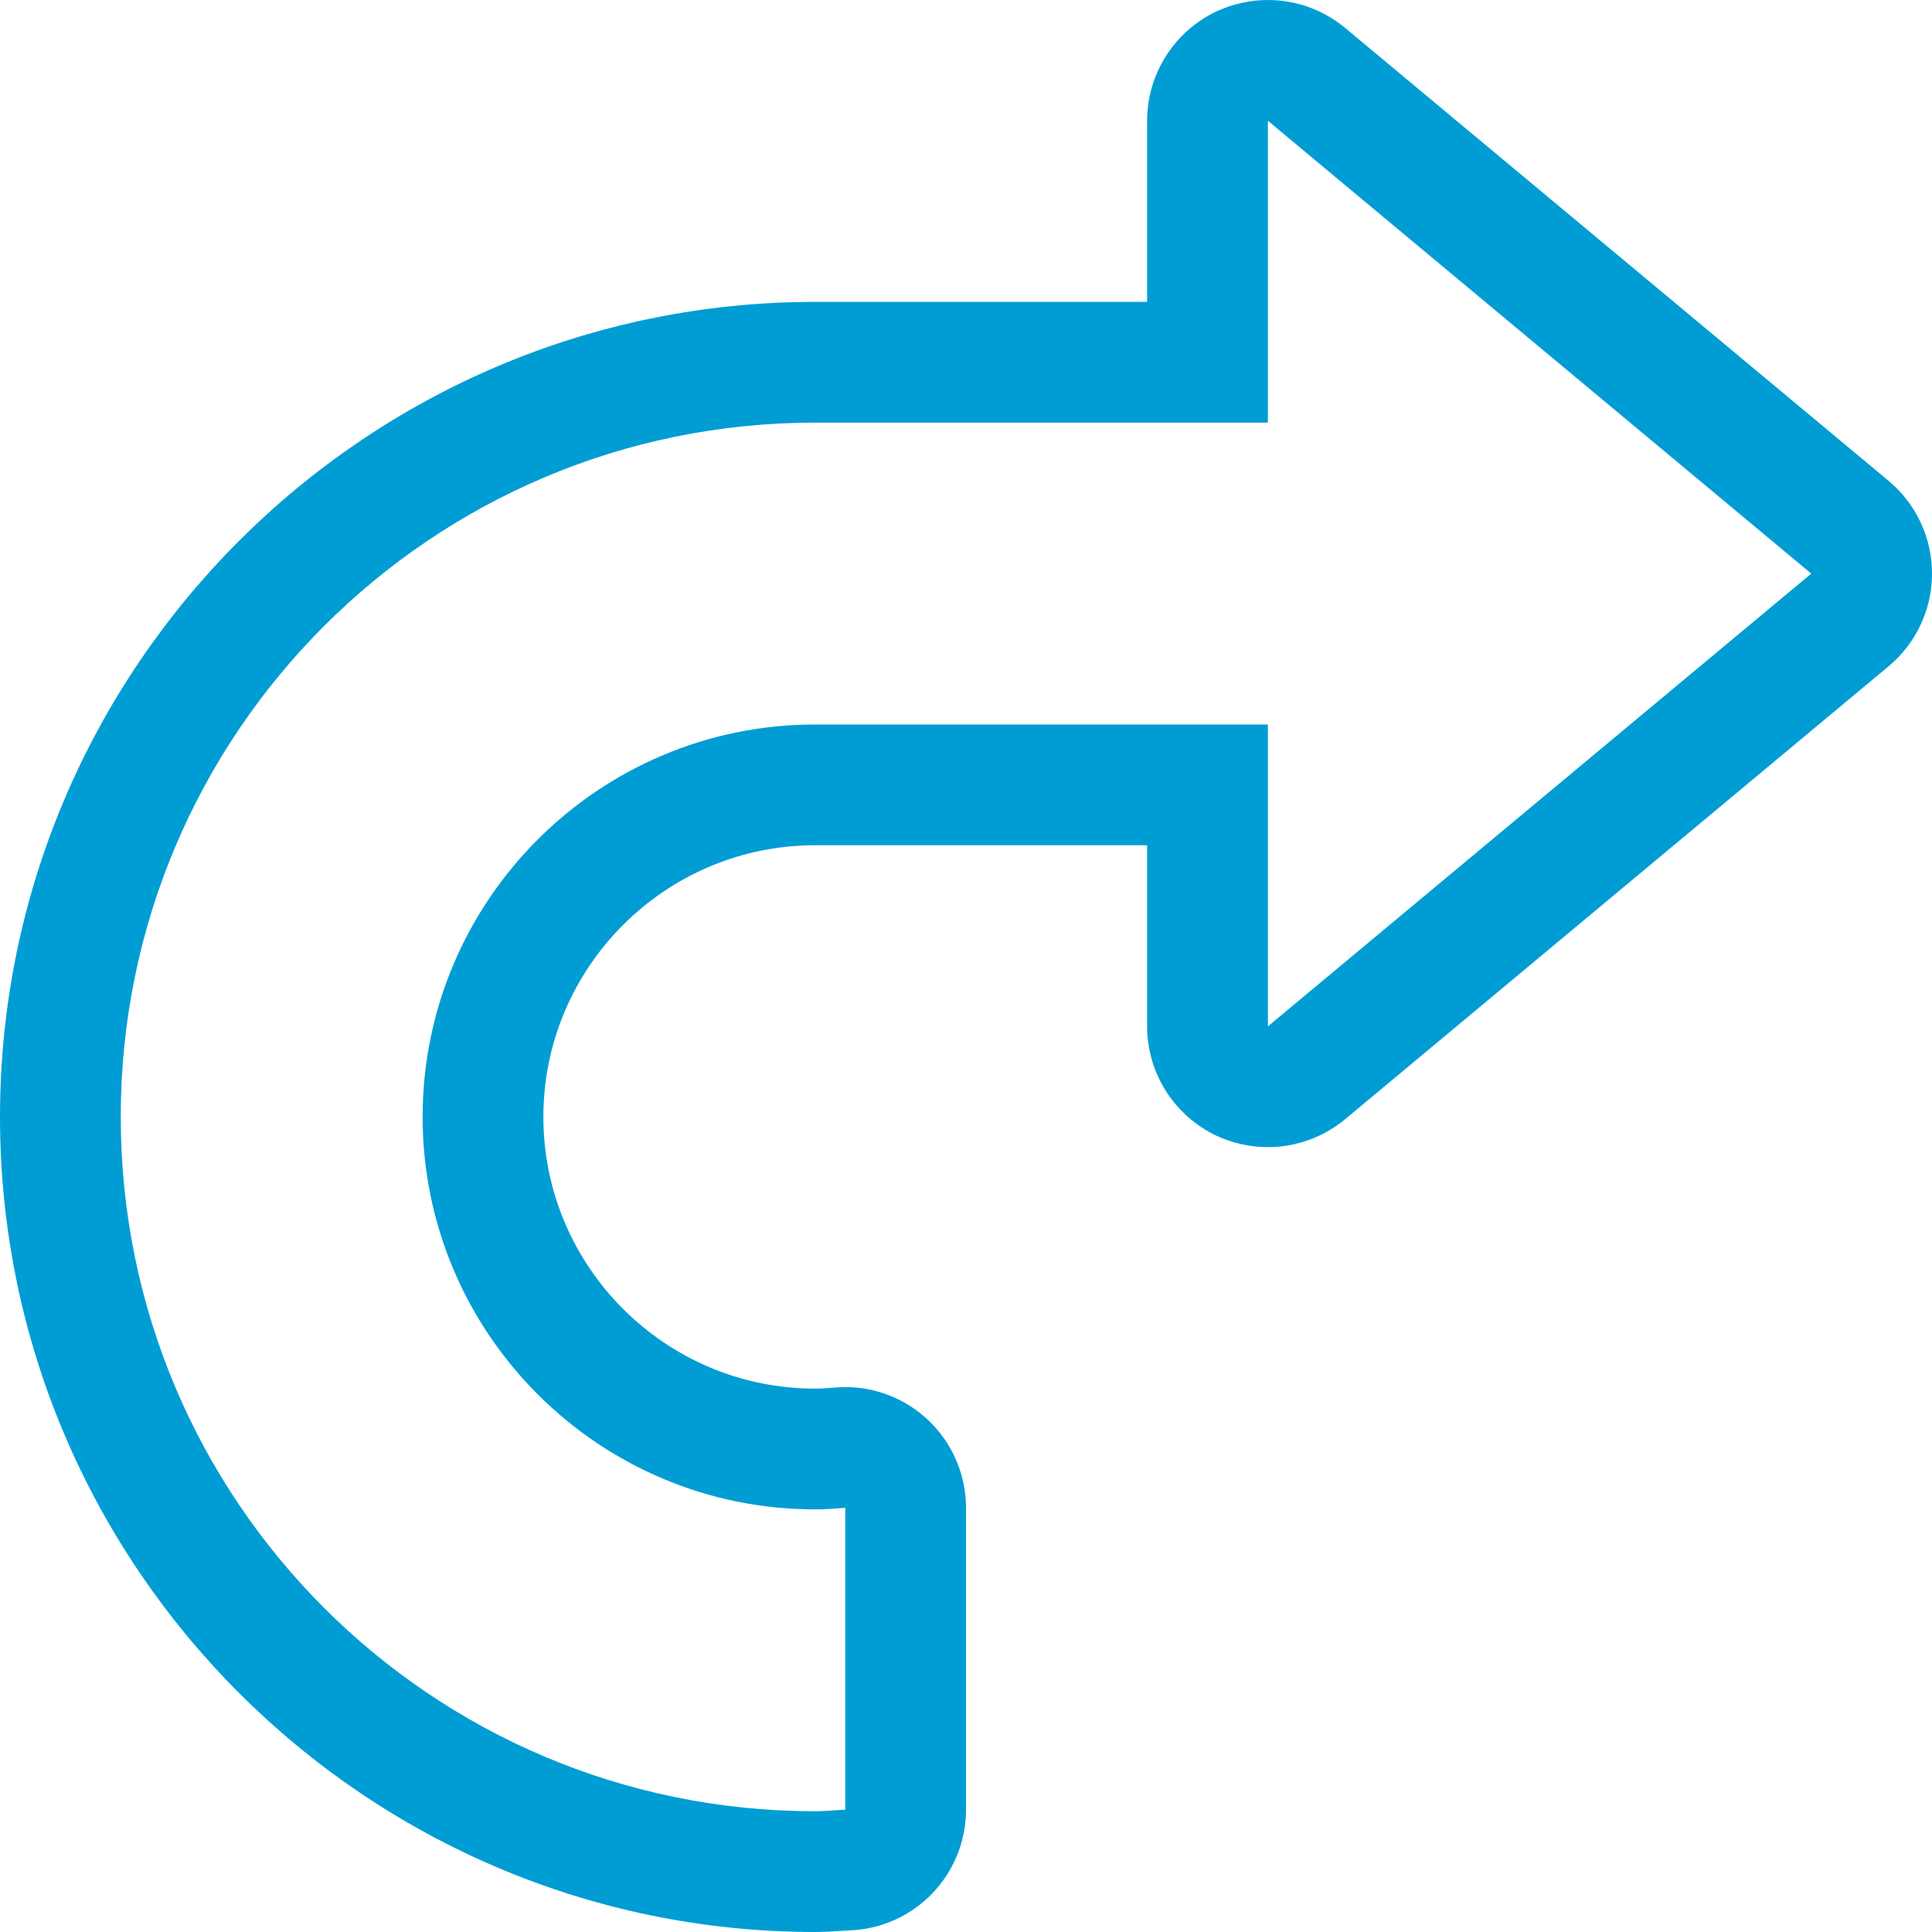
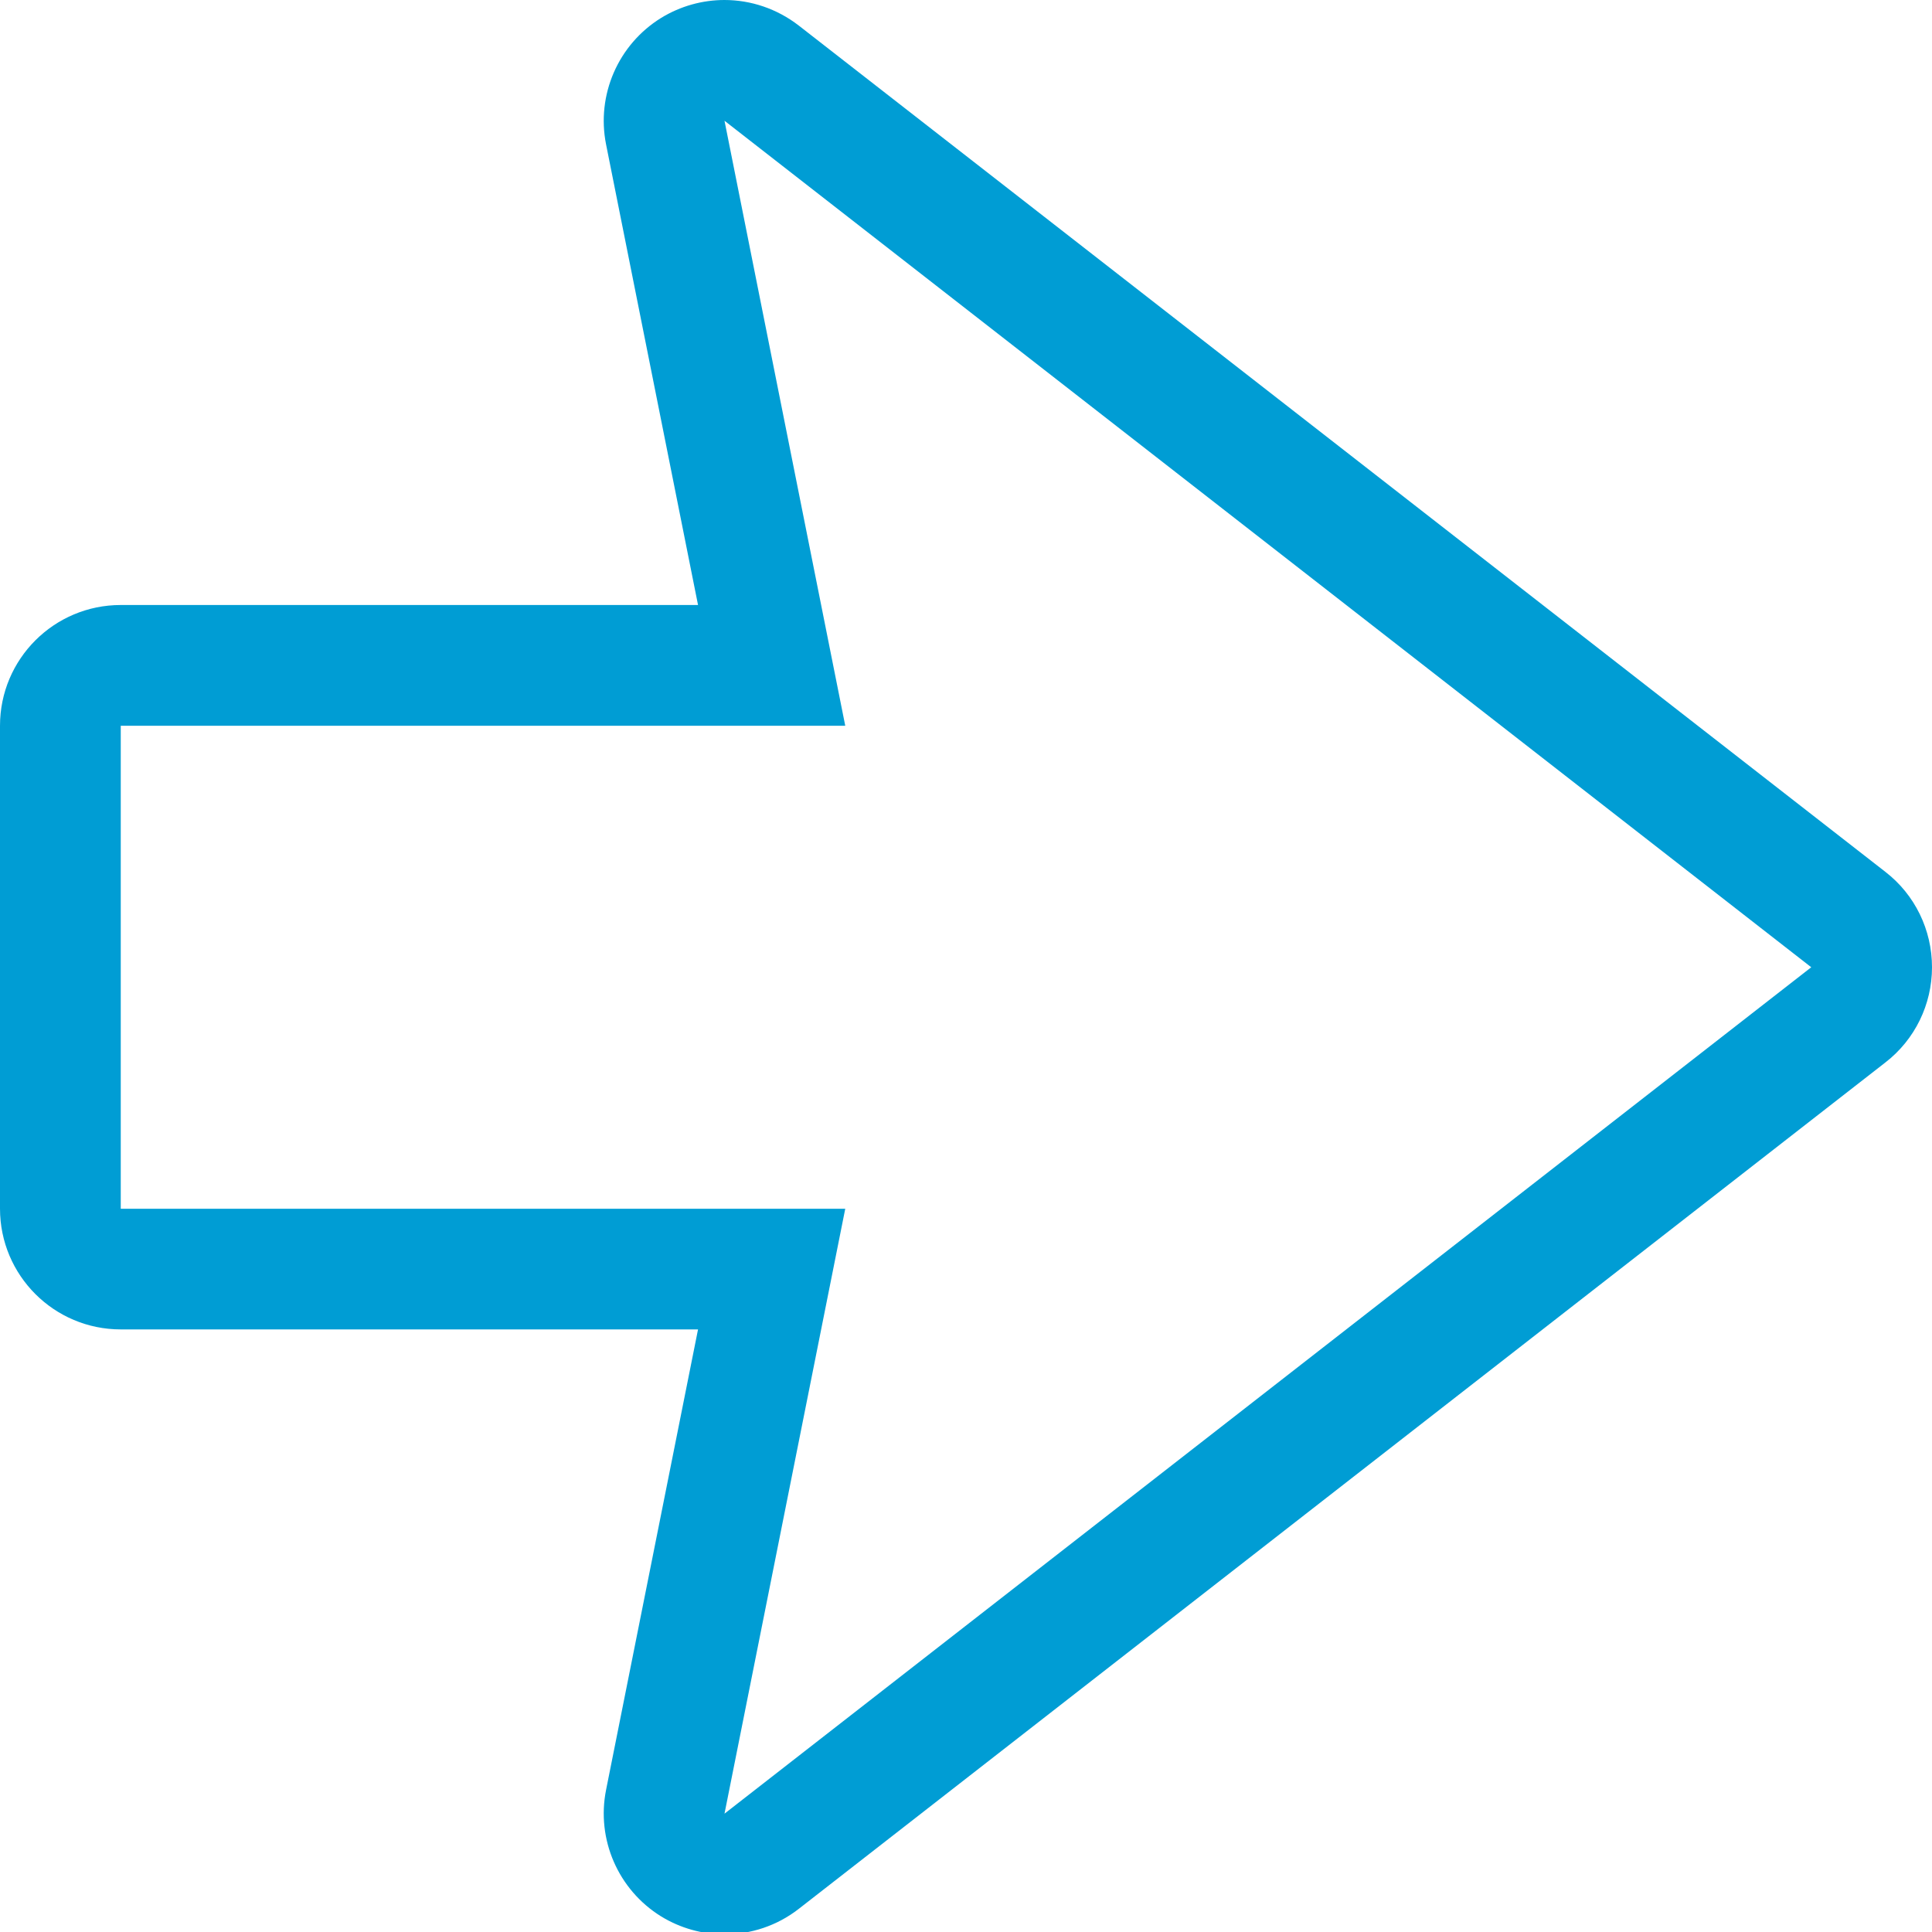
<svg xmlns="http://www.w3.org/2000/svg" width="20px" height="20px" viewBox="0 0 20 20" version="1.1">
  <description>Created with Sketch (http://www.bohemiancoding.com/sketch)</description>
  <defs />
  <g id="Page-1" stroke="none" stroke-width="1" fill="none" fill-rule="evenodd">
    <g id="action-outgoing" fill="#009DD4">
-       <path d="M13.125,1.25 L18.75,5.938 L13.125,10.625 L13.125,7.5 L8.438,7.5 C6.197,7.5 4.375,9.322 4.375,11.562 C4.375,13.803 6.197,15.625 8.438,15.625 C8.544,15.625 8.648,15.617 8.75,15.609 L8.75,18.734 C8.646,18.738 8.544,18.75 8.438,18.75 C4.468,18.75 1.25,15.533 1.25,11.562 C1.25,7.593 4.468,4.375 8.438,4.375 L13.125,4.375 L13.125,1.25 M13.125,0 C12.946,0 12.765,0.039 12.595,0.117 C12.156,0.324 11.875,0.765 11.875,1.25 L11.875,3.125 L8.438,3.125 C3.786,3.125 0,6.91 0,11.562 C0,16.215 3.786,20 8.438,20 C8.531,20 8.623,19.994 8.716,19.988 L8.801,19.983 C9.471,19.956 10,19.404 10,18.734 L10,15.609 C10,15.261 9.855,14.929 9.599,14.692 C9.367,14.477 9.064,14.359 8.75,14.359 C8.718,14.359 8.686,14.361 8.655,14.363 C8.582,14.368 8.511,14.375 8.438,14.375 C6.888,14.375 5.625,13.113 5.625,11.562 C5.625,10.012 6.888,8.75 8.438,8.75 L11.875,8.75 L11.875,10.625 C11.875,11.11 12.156,11.551 12.595,11.758 C12.765,11.836 12.946,11.875 13.125,11.875 C13.412,11.875 13.696,11.776 13.926,11.585 L19.551,6.897 C19.835,6.66 20,6.309 20,5.938 C20,5.566 19.835,5.215 19.551,4.978 L13.926,0.29 C13.696,0.099 13.412,0 13.125,0" id="Shape" />
+       <path d="M7.5,1.25 L18.75,10.013 L7.5,18.775 L8.75,12.513 L1.25,12.513 L1.25,7.513 L8.75,7.513 L7.5,1.25 M7.5,0 C7.273,0 7.045,0.062 6.843,0.186 C6.399,0.461 6.172,0.983 6.274,1.495 L7.226,6.263 L1.25,6.263 C0.56,6.263 0,6.822 0,7.513 L0,12.512 C0,13.203 0.56,13.762 1.25,13.762 L7.226,13.762 L6.274,18.529 C6.172,19.041 6.399,19.563 6.843,19.838 C7.045,19.962 7.273,20.024 7.5,20.024 C7.772,20.024 8.043,19.936 8.268,19.761 L19.518,10.998 C19.823,10.762 20,10.398 20,10.013 C20,9.626 19.823,9.262 19.518,9.026 L8.268,0.264 C8.043,0.09 7.772,0 7.5,0" id="Shape" />
    </g>
  </g>
</svg>
